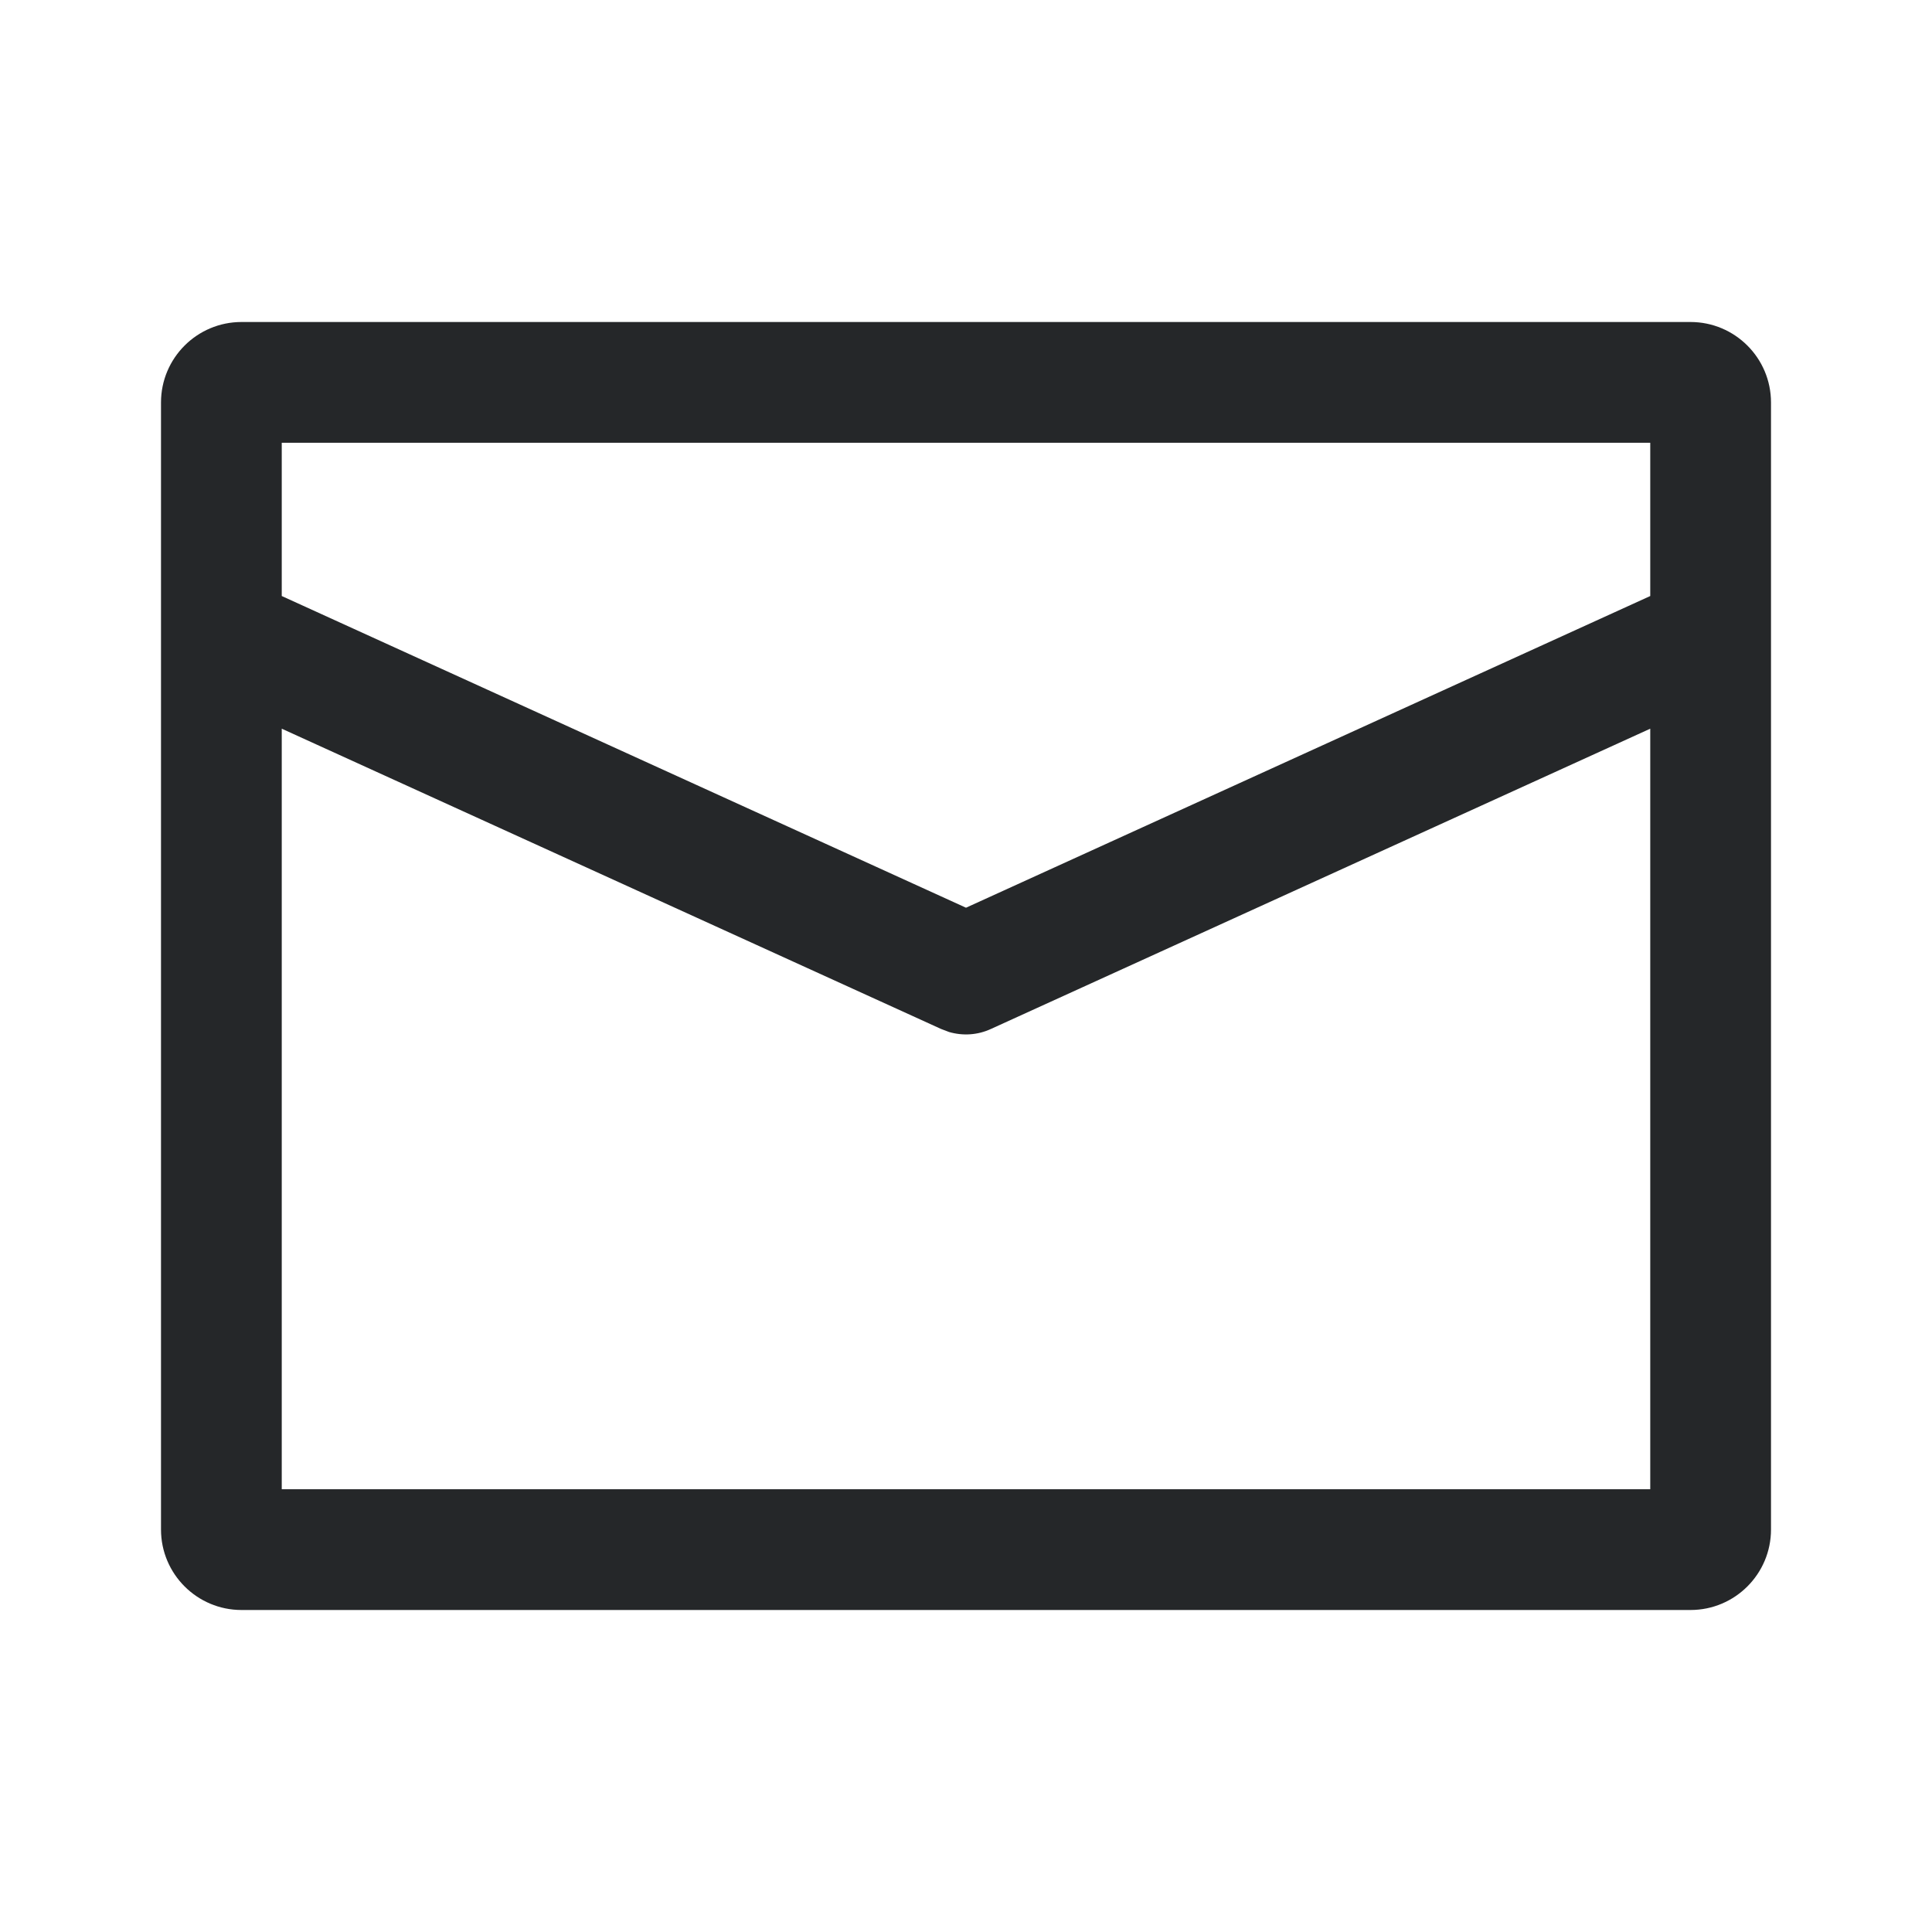
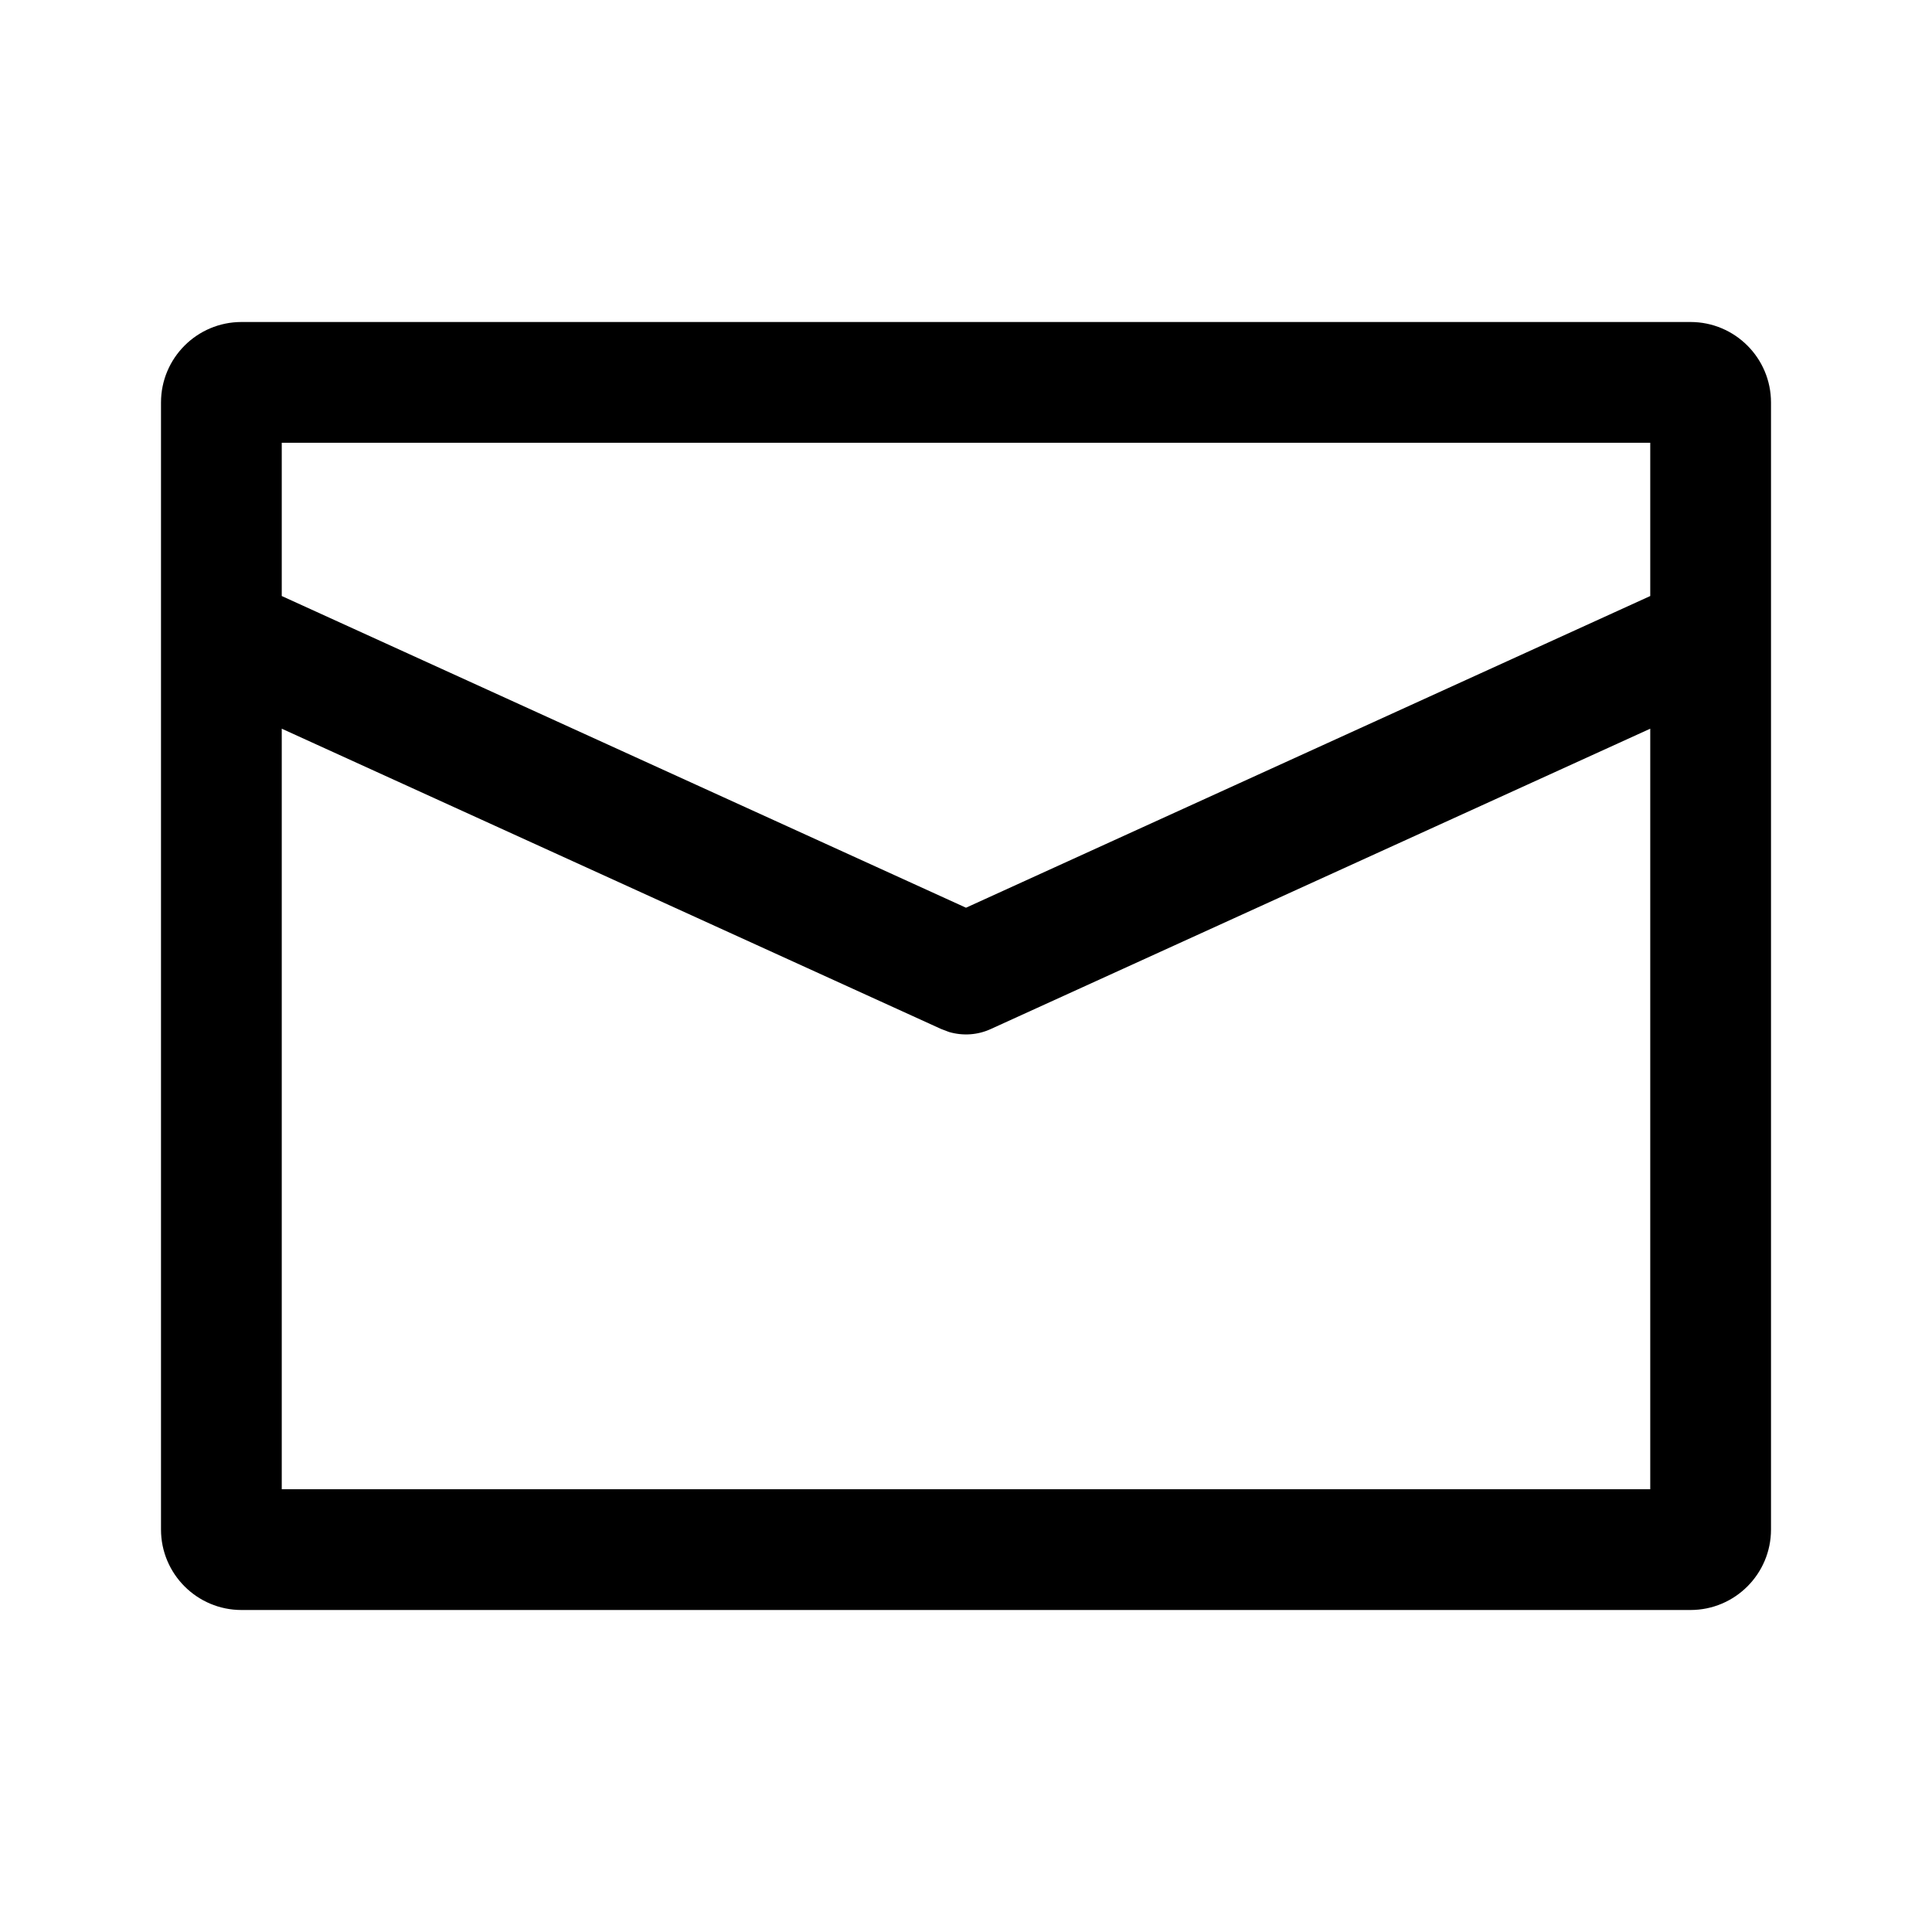
<svg xmlns="http://www.w3.org/2000/svg" width="12" height="12" viewBox="0 0 12 12" fill="none">
-   <path fill-rule="evenodd" clip-rule="evenodd" d="M10.5 2C10.776 2 11 2.224 11 2.5V9.5C11 9.776 10.776 10 10.5 10H1.5C1.224 10 1 9.776 1 9.5V2.5C1 2.224 1.224 2 1.5 2H10.5ZM10.25 2.75H1.75V3.702L6 5.638L10.25 3.702V2.75ZM10.25 4.526L6.155 6.391C6.073 6.429 5.981 6.435 5.895 6.41L5.845 6.391L1.75 4.526V9.25H10.25V4.526Z" fill="#252729" />
+   <path fill-rule="evenodd" clip-rule="evenodd" d="M10.5 2C10.776 2 11 2.224 11 2.5V9.5C11 9.776 10.776 10 10.5 10H1.5C1.224 10 1 9.776 1 9.5V2.5C1 2.224 1.224 2 1.5 2H10.5ZM10.25 2.75H1.75V3.702L6 5.638L10.25 3.702V2.75ZM10.25 4.526L6.155 6.391C6.073 6.429 5.981 6.435 5.895 6.41L5.845 6.391L1.75 4.526V9.25H10.25V4.526Z" fill="currentColor" />
</svg>
